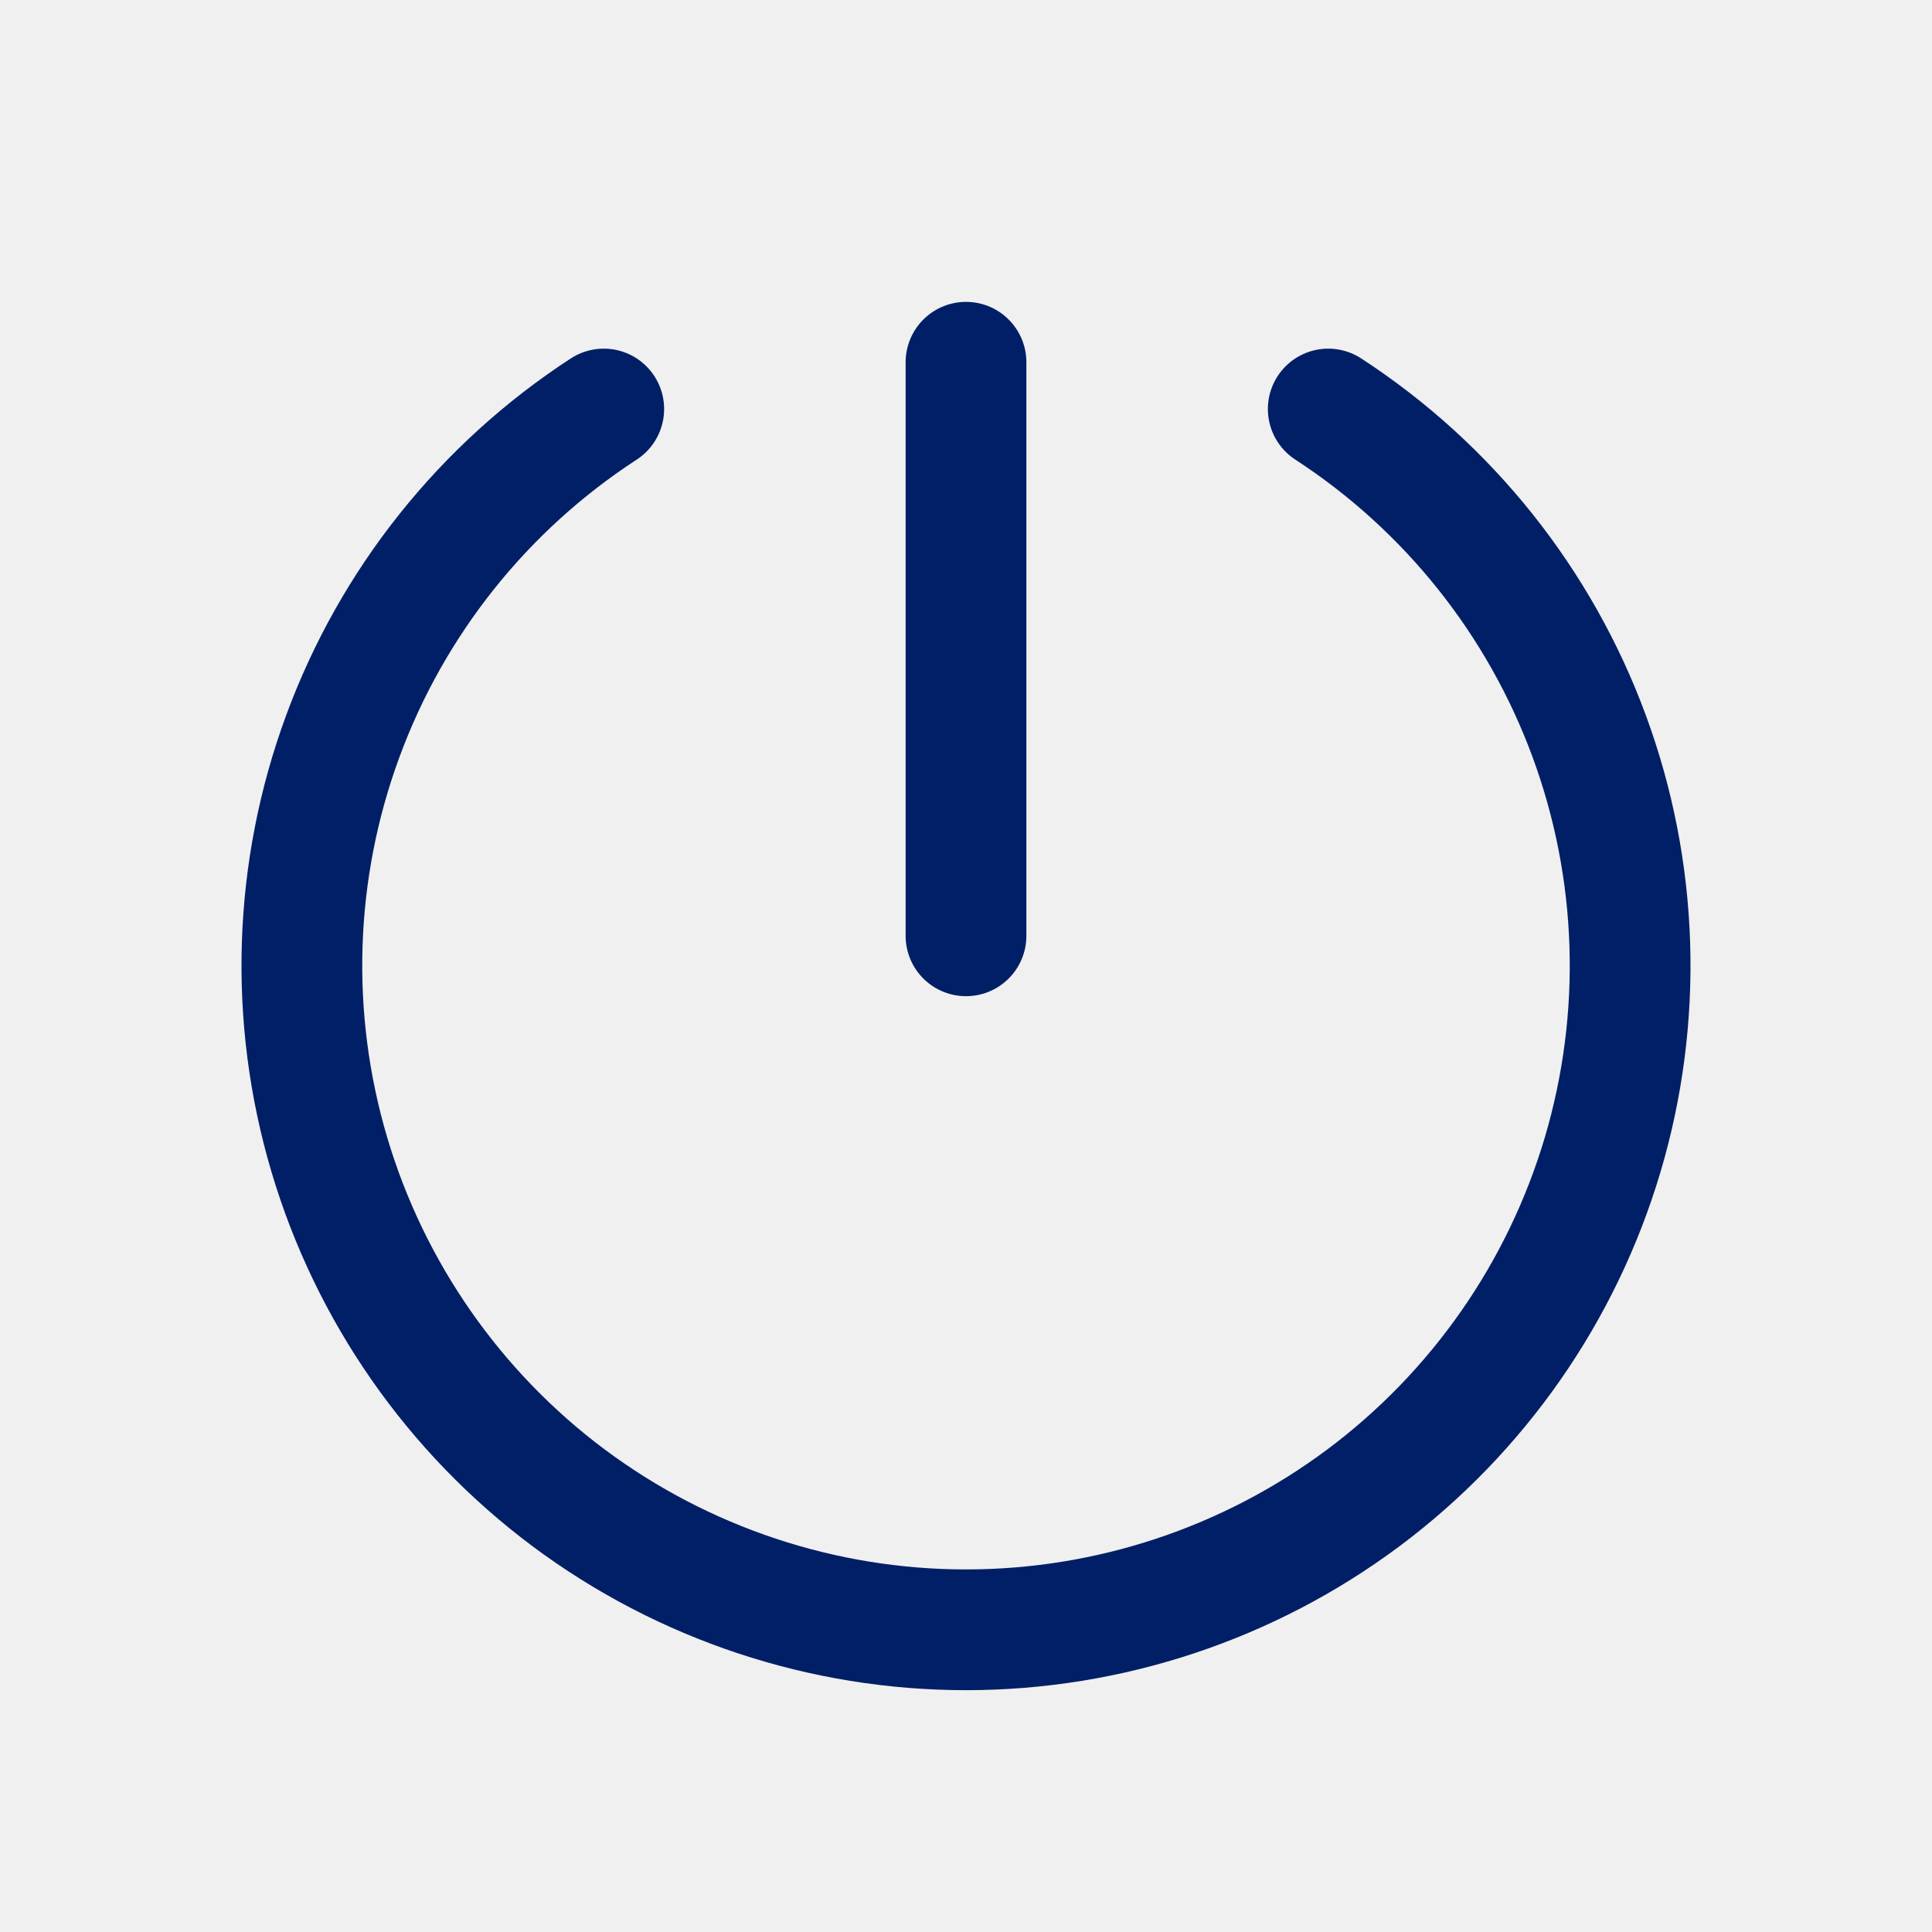
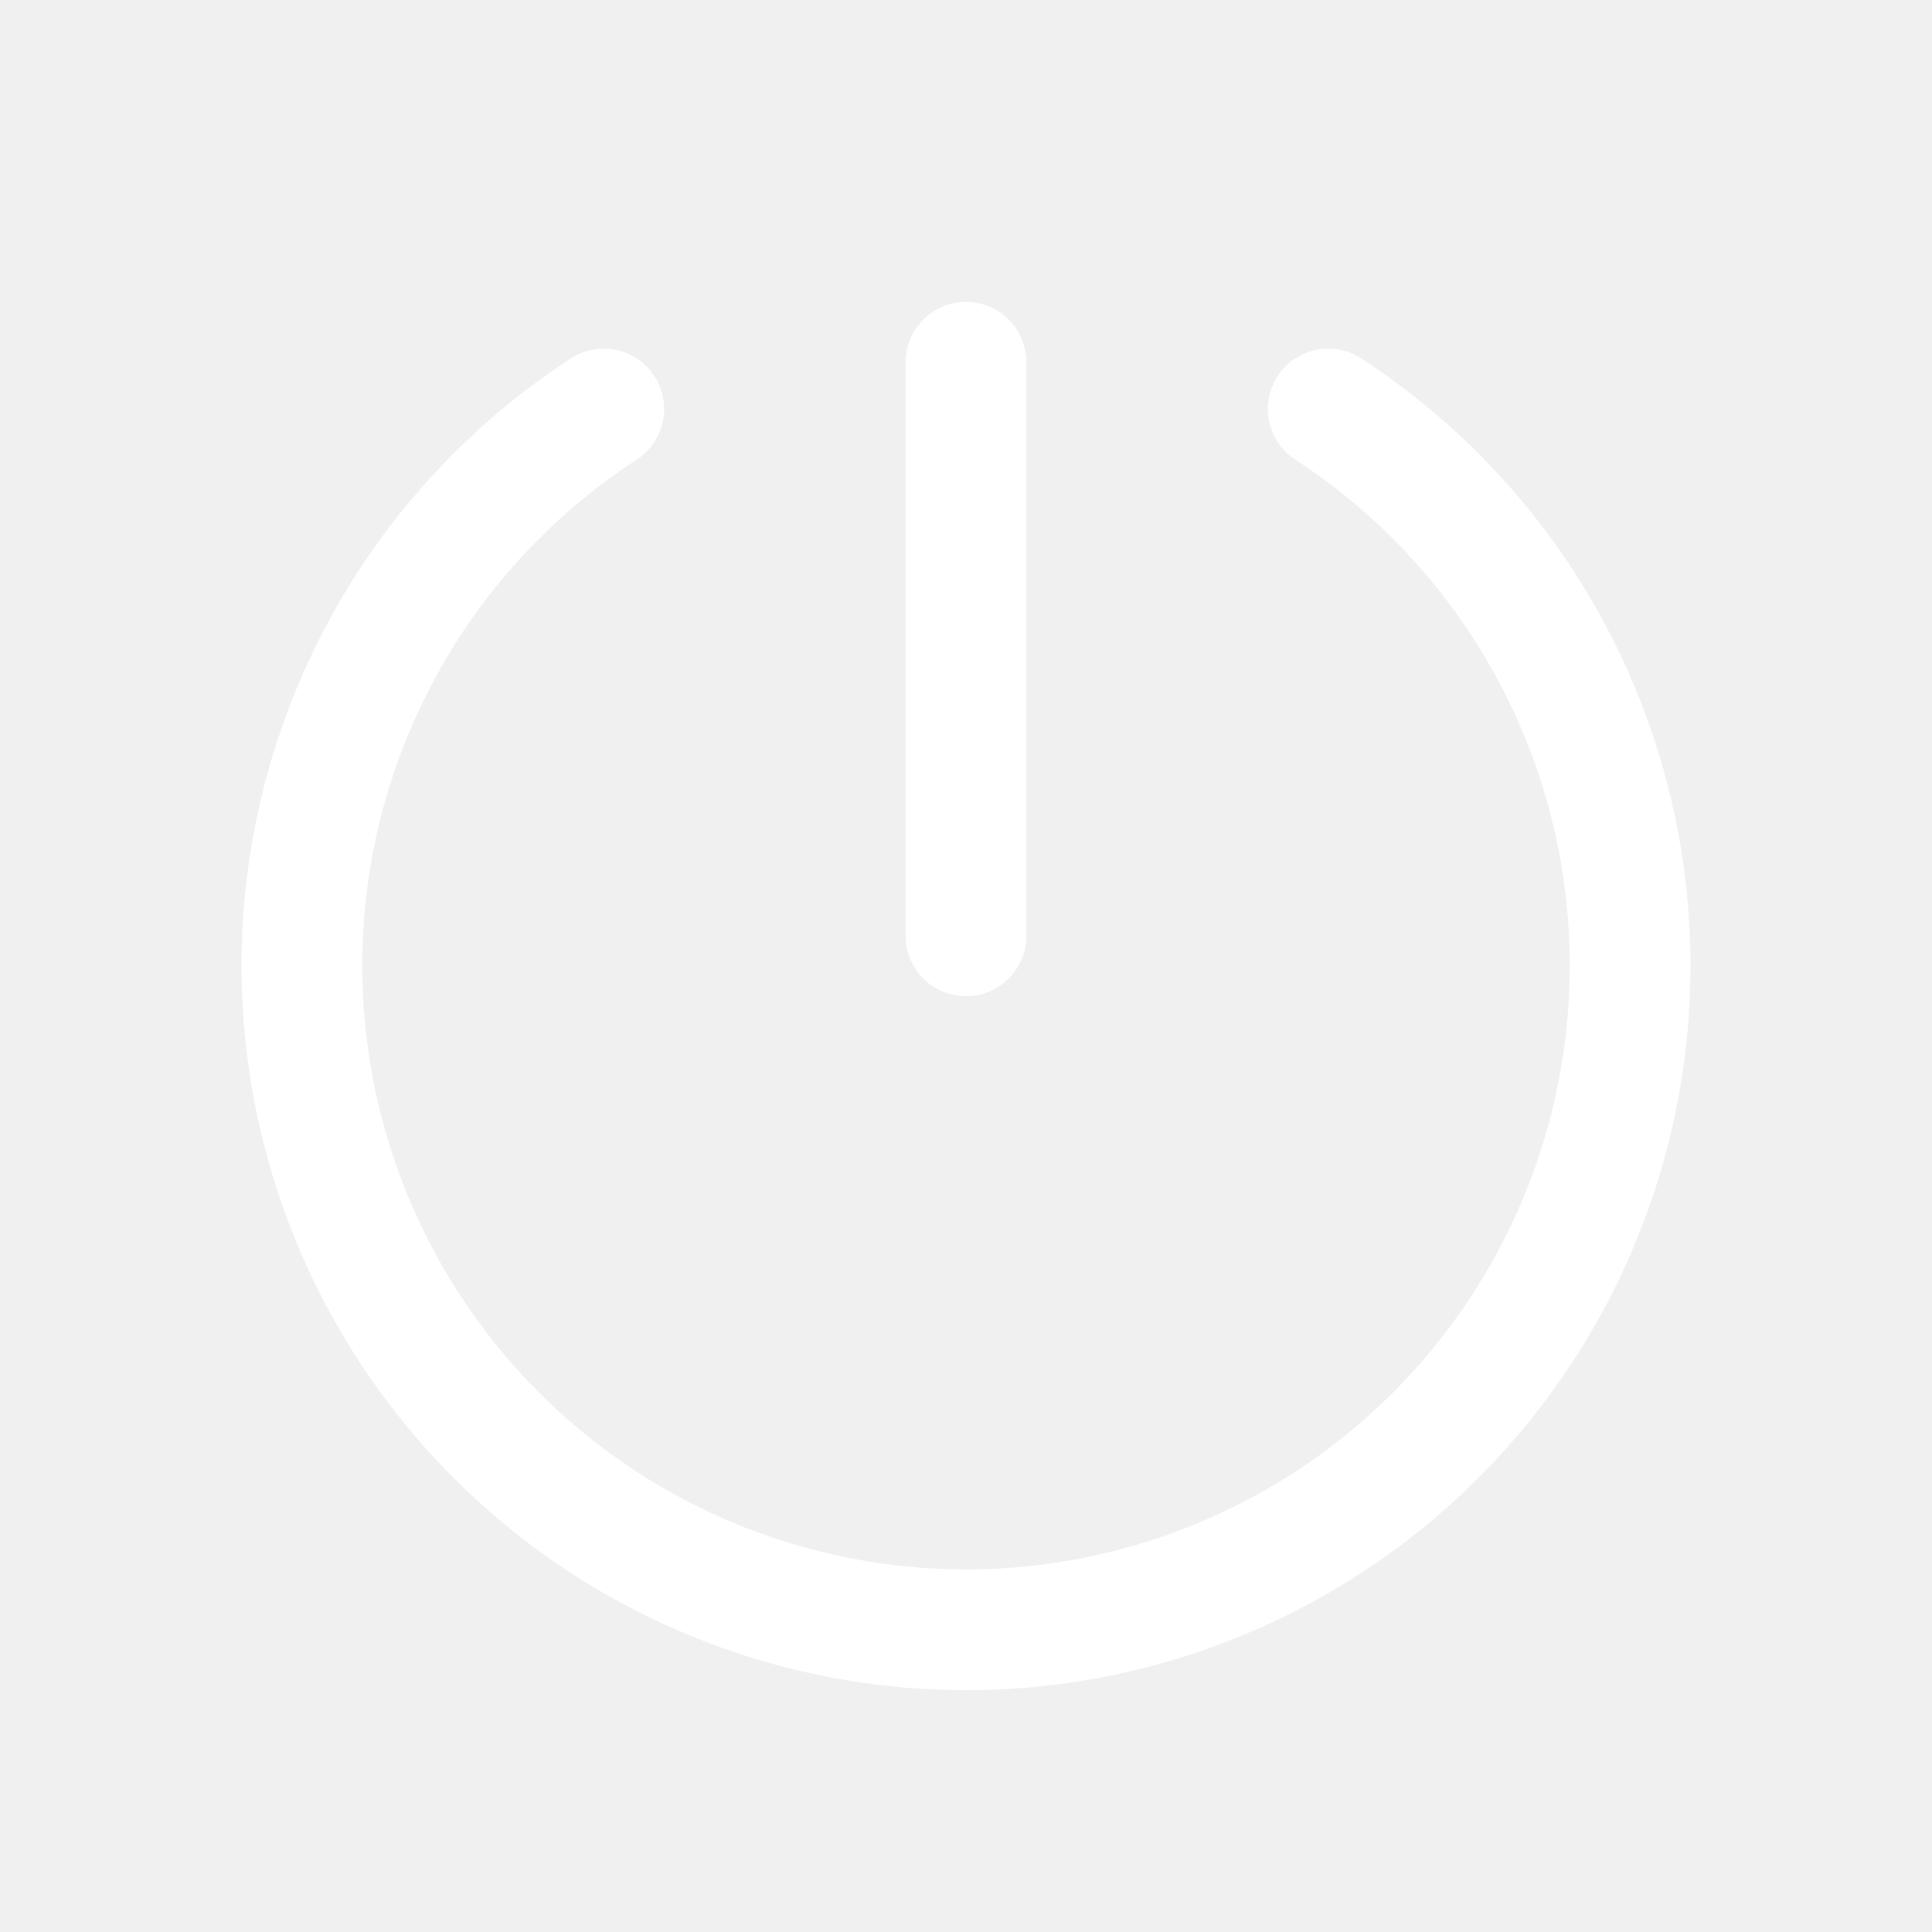
<svg xmlns="http://www.w3.org/2000/svg" width="24" height="24" viewBox="0 0 24 24" fill="none">
-   <path d="M12 4.5V11.625" stroke="#011f66" stroke-width="1.5" stroke-linecap="round" stroke-linejoin="round" />
-   <path d="M16.5 5.081C17.991 6.051 19.128 7.477 19.742 9.146C20.357 10.815 20.415 12.638 19.909 14.343C19.403 16.048 18.36 17.544 16.935 18.608C15.509 19.671 13.778 20.246 12 20.246C10.222 20.246 8.491 19.671 7.065 18.608C5.64 17.544 4.597 16.048 4.091 14.343C3.585 12.638 3.643 10.815 4.258 9.146C4.872 7.477 6.009 6.051 7.5 5.081" stroke="#011f66" stroke-width="1.5" stroke-linecap="round" stroke-linejoin="round" />
+   <path d="M12 4.5V11.625" stroke="white" stroke-width="1.5" stroke-linecap="round" stroke-linejoin="round" />
+   <path d="M16.5 5.081C17.991 6.051 19.128 7.477 19.742 9.146C20.357 10.815 20.415 12.638 19.909 14.343C19.403 16.048 18.36 17.544 16.935 18.608C15.509 19.671 13.778 20.246 12 20.246C10.222 20.246 8.491 19.671 7.065 18.608C5.64 17.544 4.597 16.048 4.091 14.343C3.585 12.638 3.643 10.815 4.258 9.146C4.872 7.477 6.009 6.051 7.5 5.081" stroke="white" stroke-width="1.5" stroke-linecap="round" stroke-linejoin="round" />
</svg>
